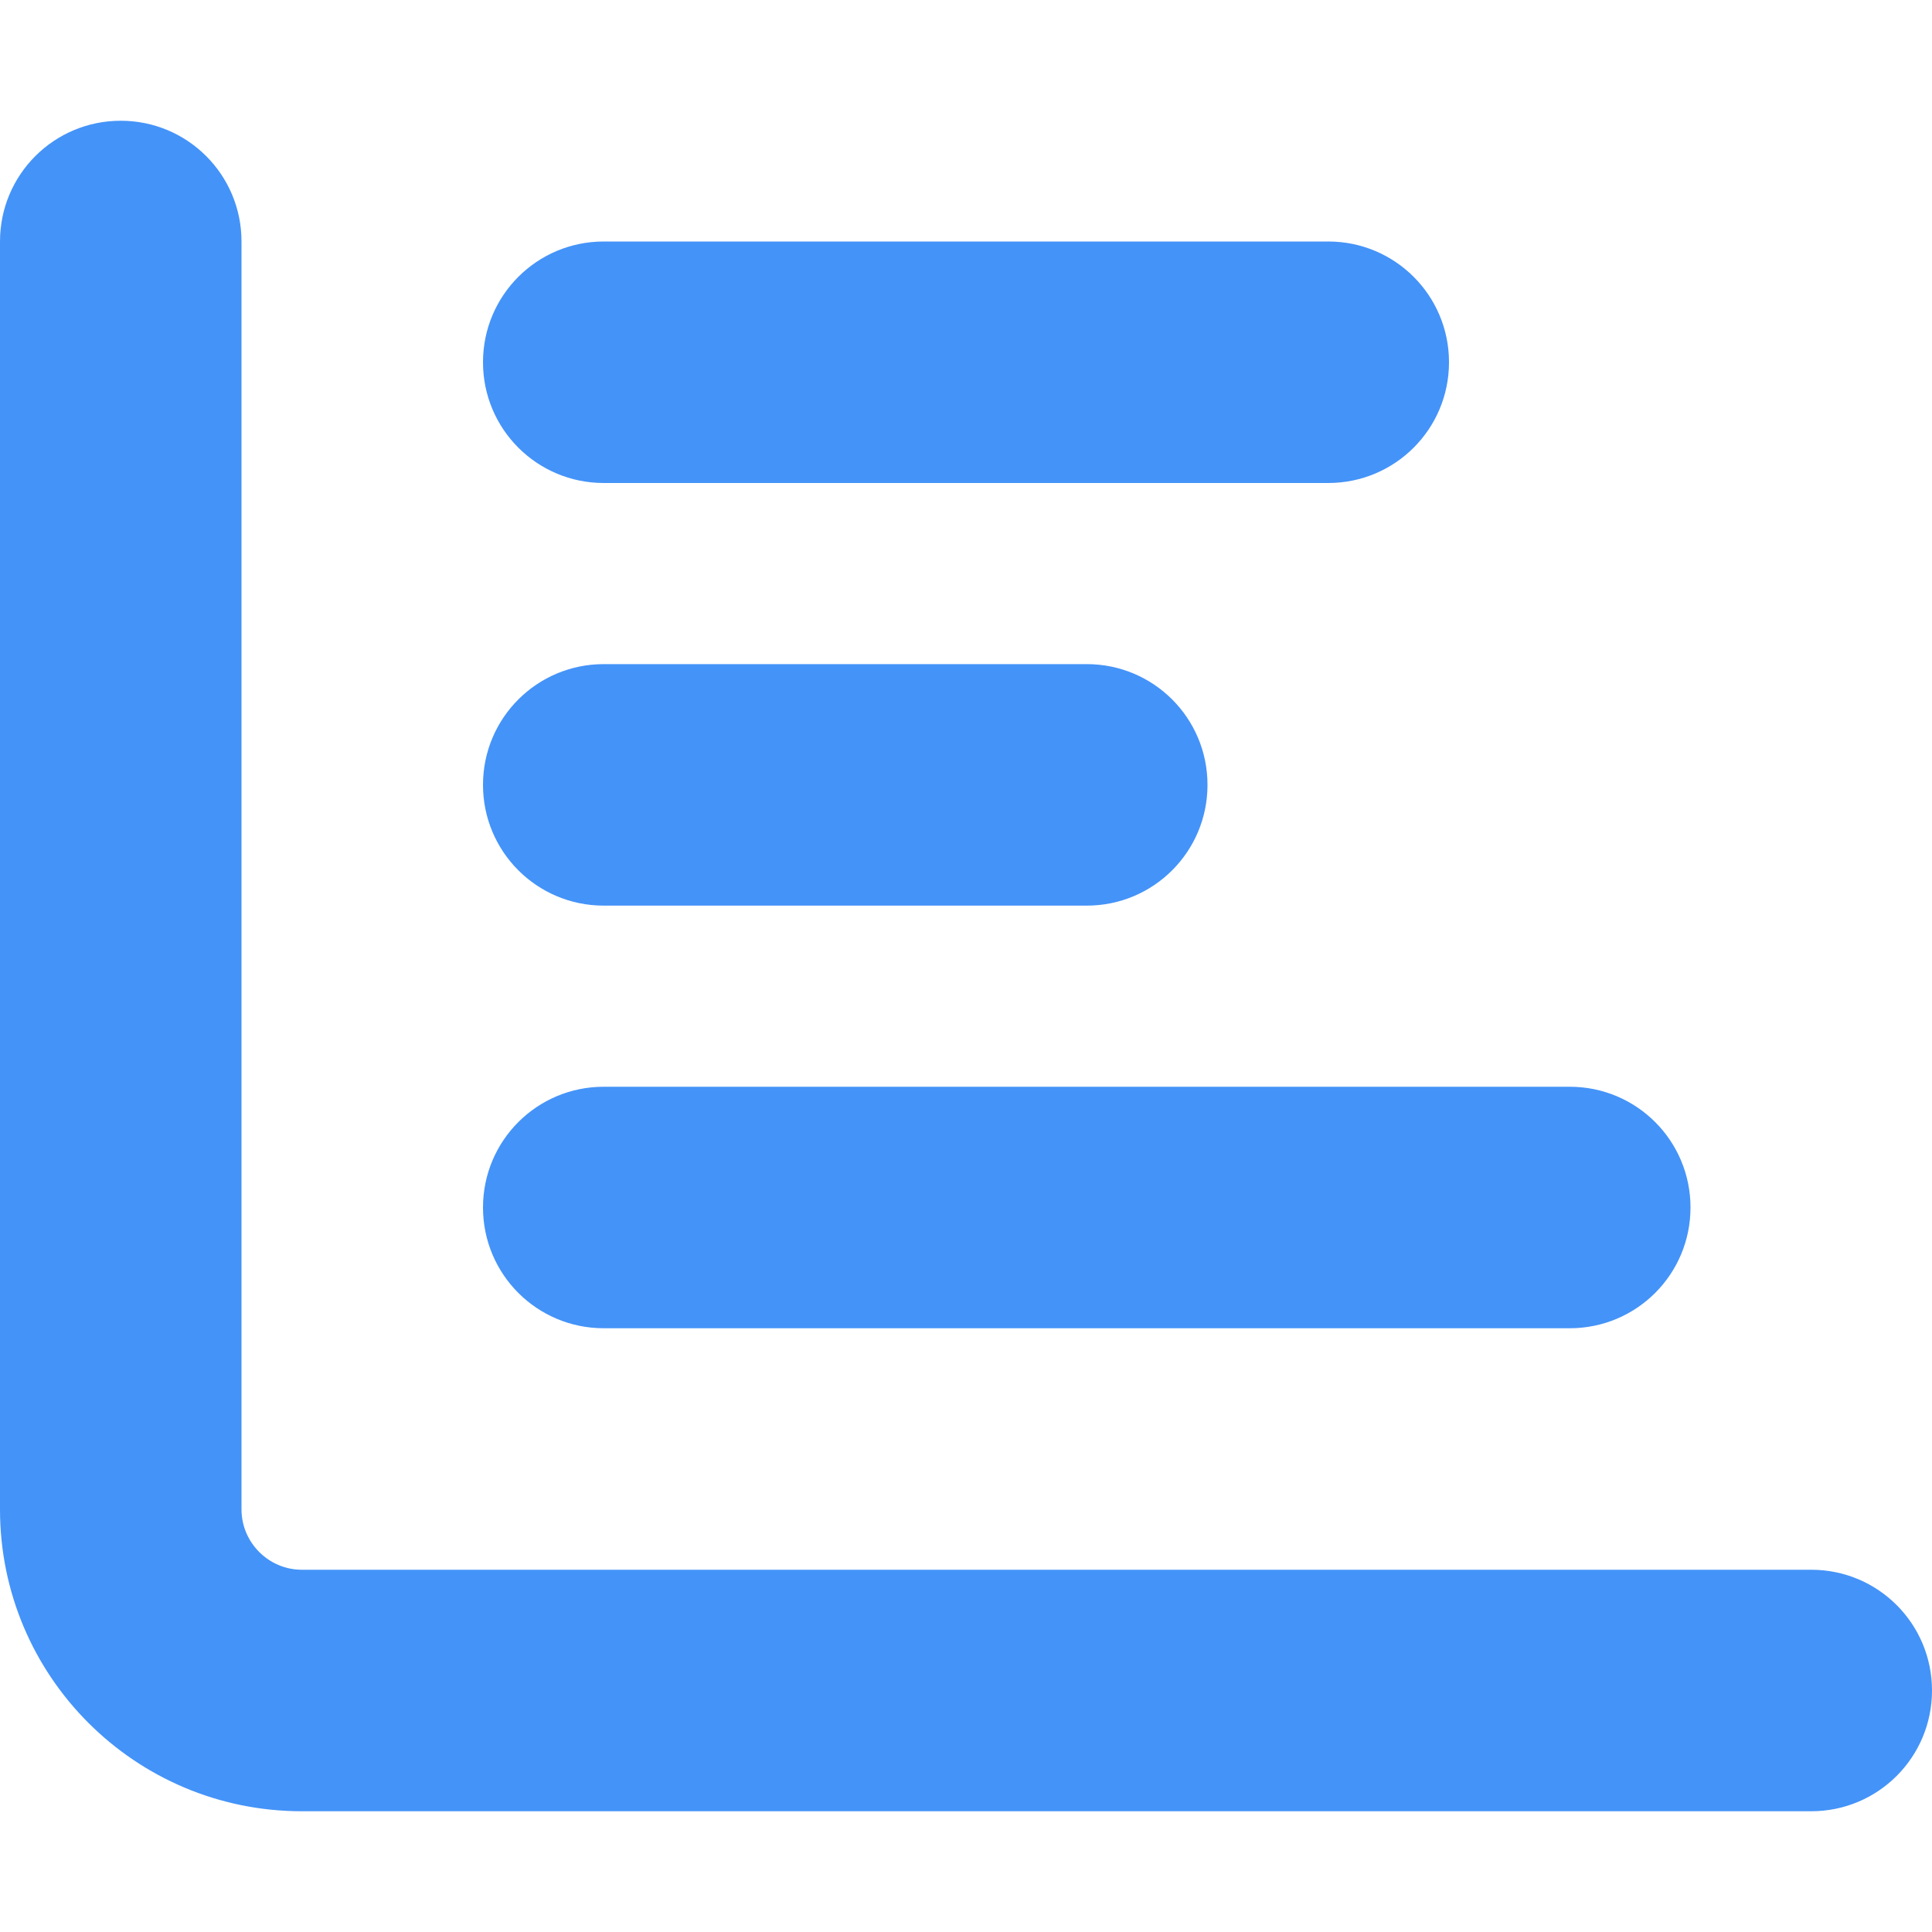
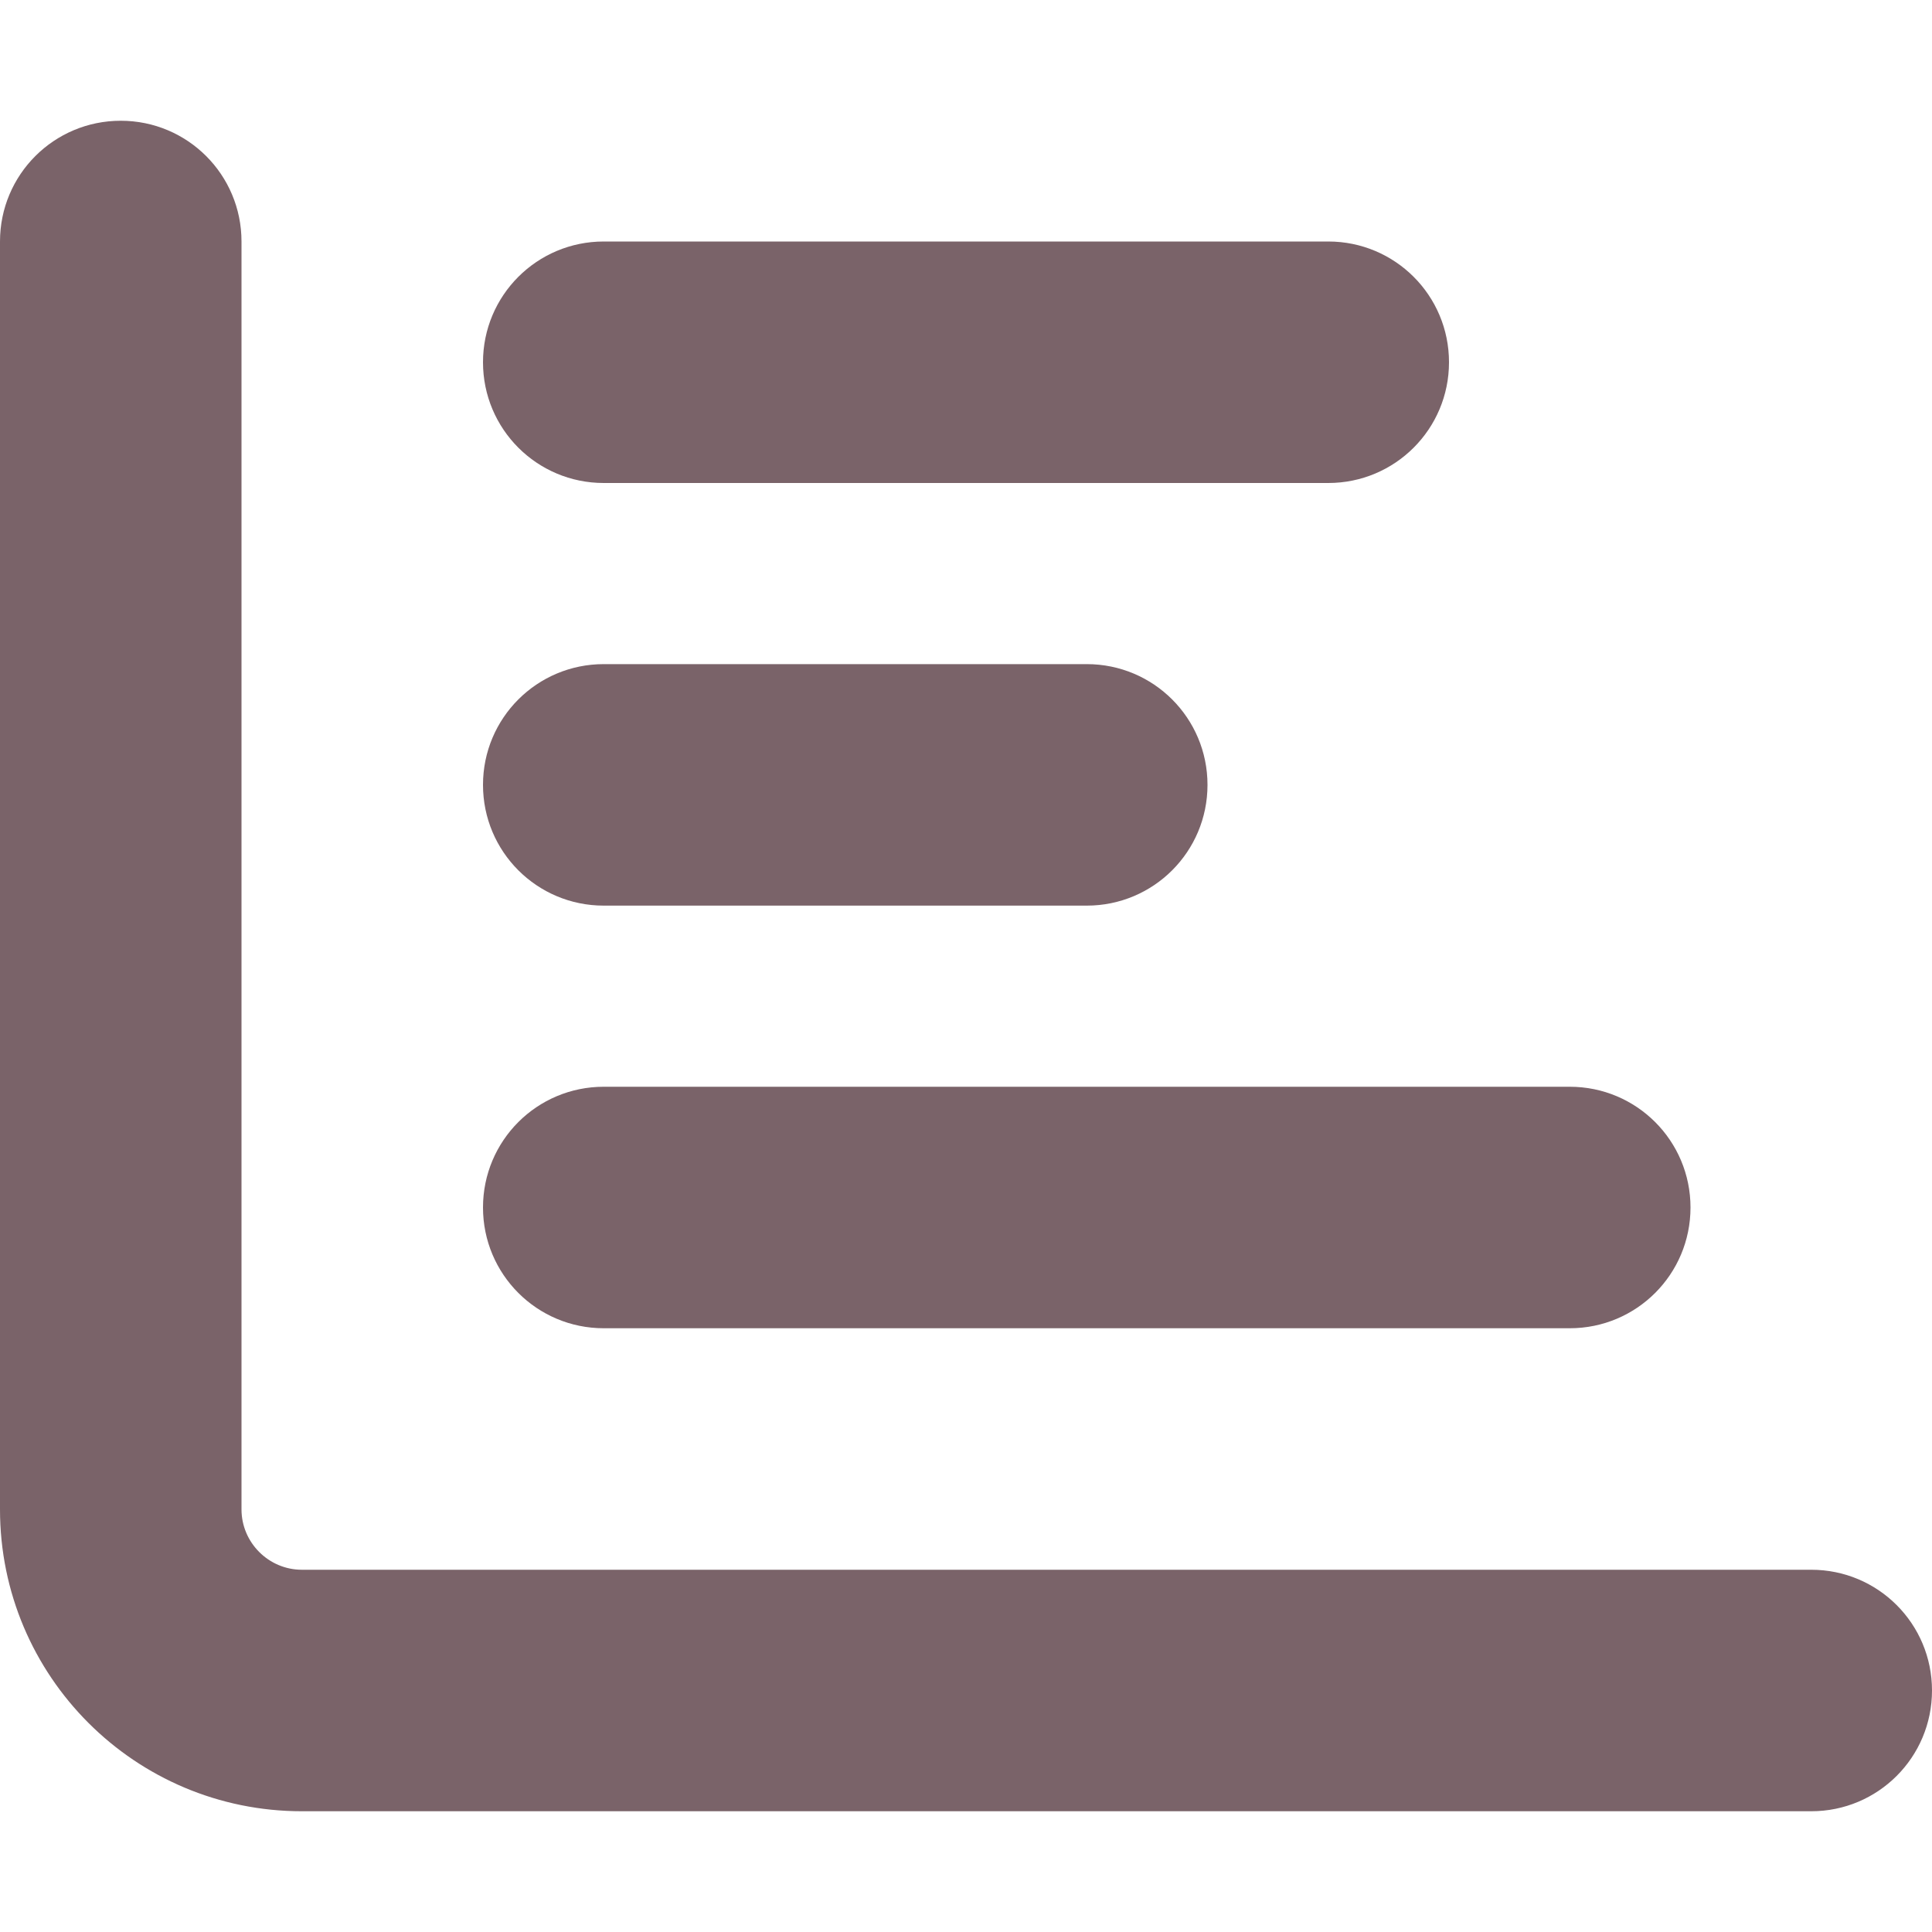
<svg xmlns="http://www.w3.org/2000/svg" viewBox="0 0 512 512">
-   <path fill="#4493f8" d="M32 32c17.7 0 32 14.3 32 32l0 336c0 8.8 7.2 16 16 16l400 0c17.7 0 32 14.3 32 32s-14.3 32-32 32L80 480c-44.2 0-80-35.8-80-80L0 64C0 46.3 14.3 32 32 32zm96 64c0-17.7 14.3-32 32-32l192 0c17.7 0 32 14.3 32 32s-14.3 32-32 32l-192 0c-17.7 0-32-14.3-32-32zm32 80l128 0c17.7 0 32 14.3 32 32s-14.3 32-32 32l-128 0c-17.7 0-32-14.3-32-32s14.3-32 32-32zm0 112l256 0c17.7 0 32 14.3 32 32s-14.3 32-32 32l-256 0c-17.7 0-32-14.3-32-32s14.3-32 32-32z" />
+   <path fill="#7A6369" d="M32 32c17.7 0 32 14.3 32 32l0 336c0 8.8 7.2 16 16 16l400 0c17.7 0 32 14.3 32 32s-14.3 32-32 32L80 480c-44.2 0-80-35.8-80-80L0 64C0 46.3 14.3 32 32 32zm96 64c0-17.7 14.3-32 32-32l192 0c17.7 0 32 14.3 32 32s-14.3 32-32 32l-192 0c-17.7 0-32-14.3-32-32zm32 80l128 0c17.7 0 32 14.3 32 32s-14.3 32-32 32l-128 0c-17.7 0-32-14.3-32-32s14.3-32 32-32zm0 112l256 0c17.7 0 32 14.3 32 32s-14.3 32-32 32l-256 0c-17.7 0-32-14.3-32-32s14.3-32 32-32z" />
</svg>
